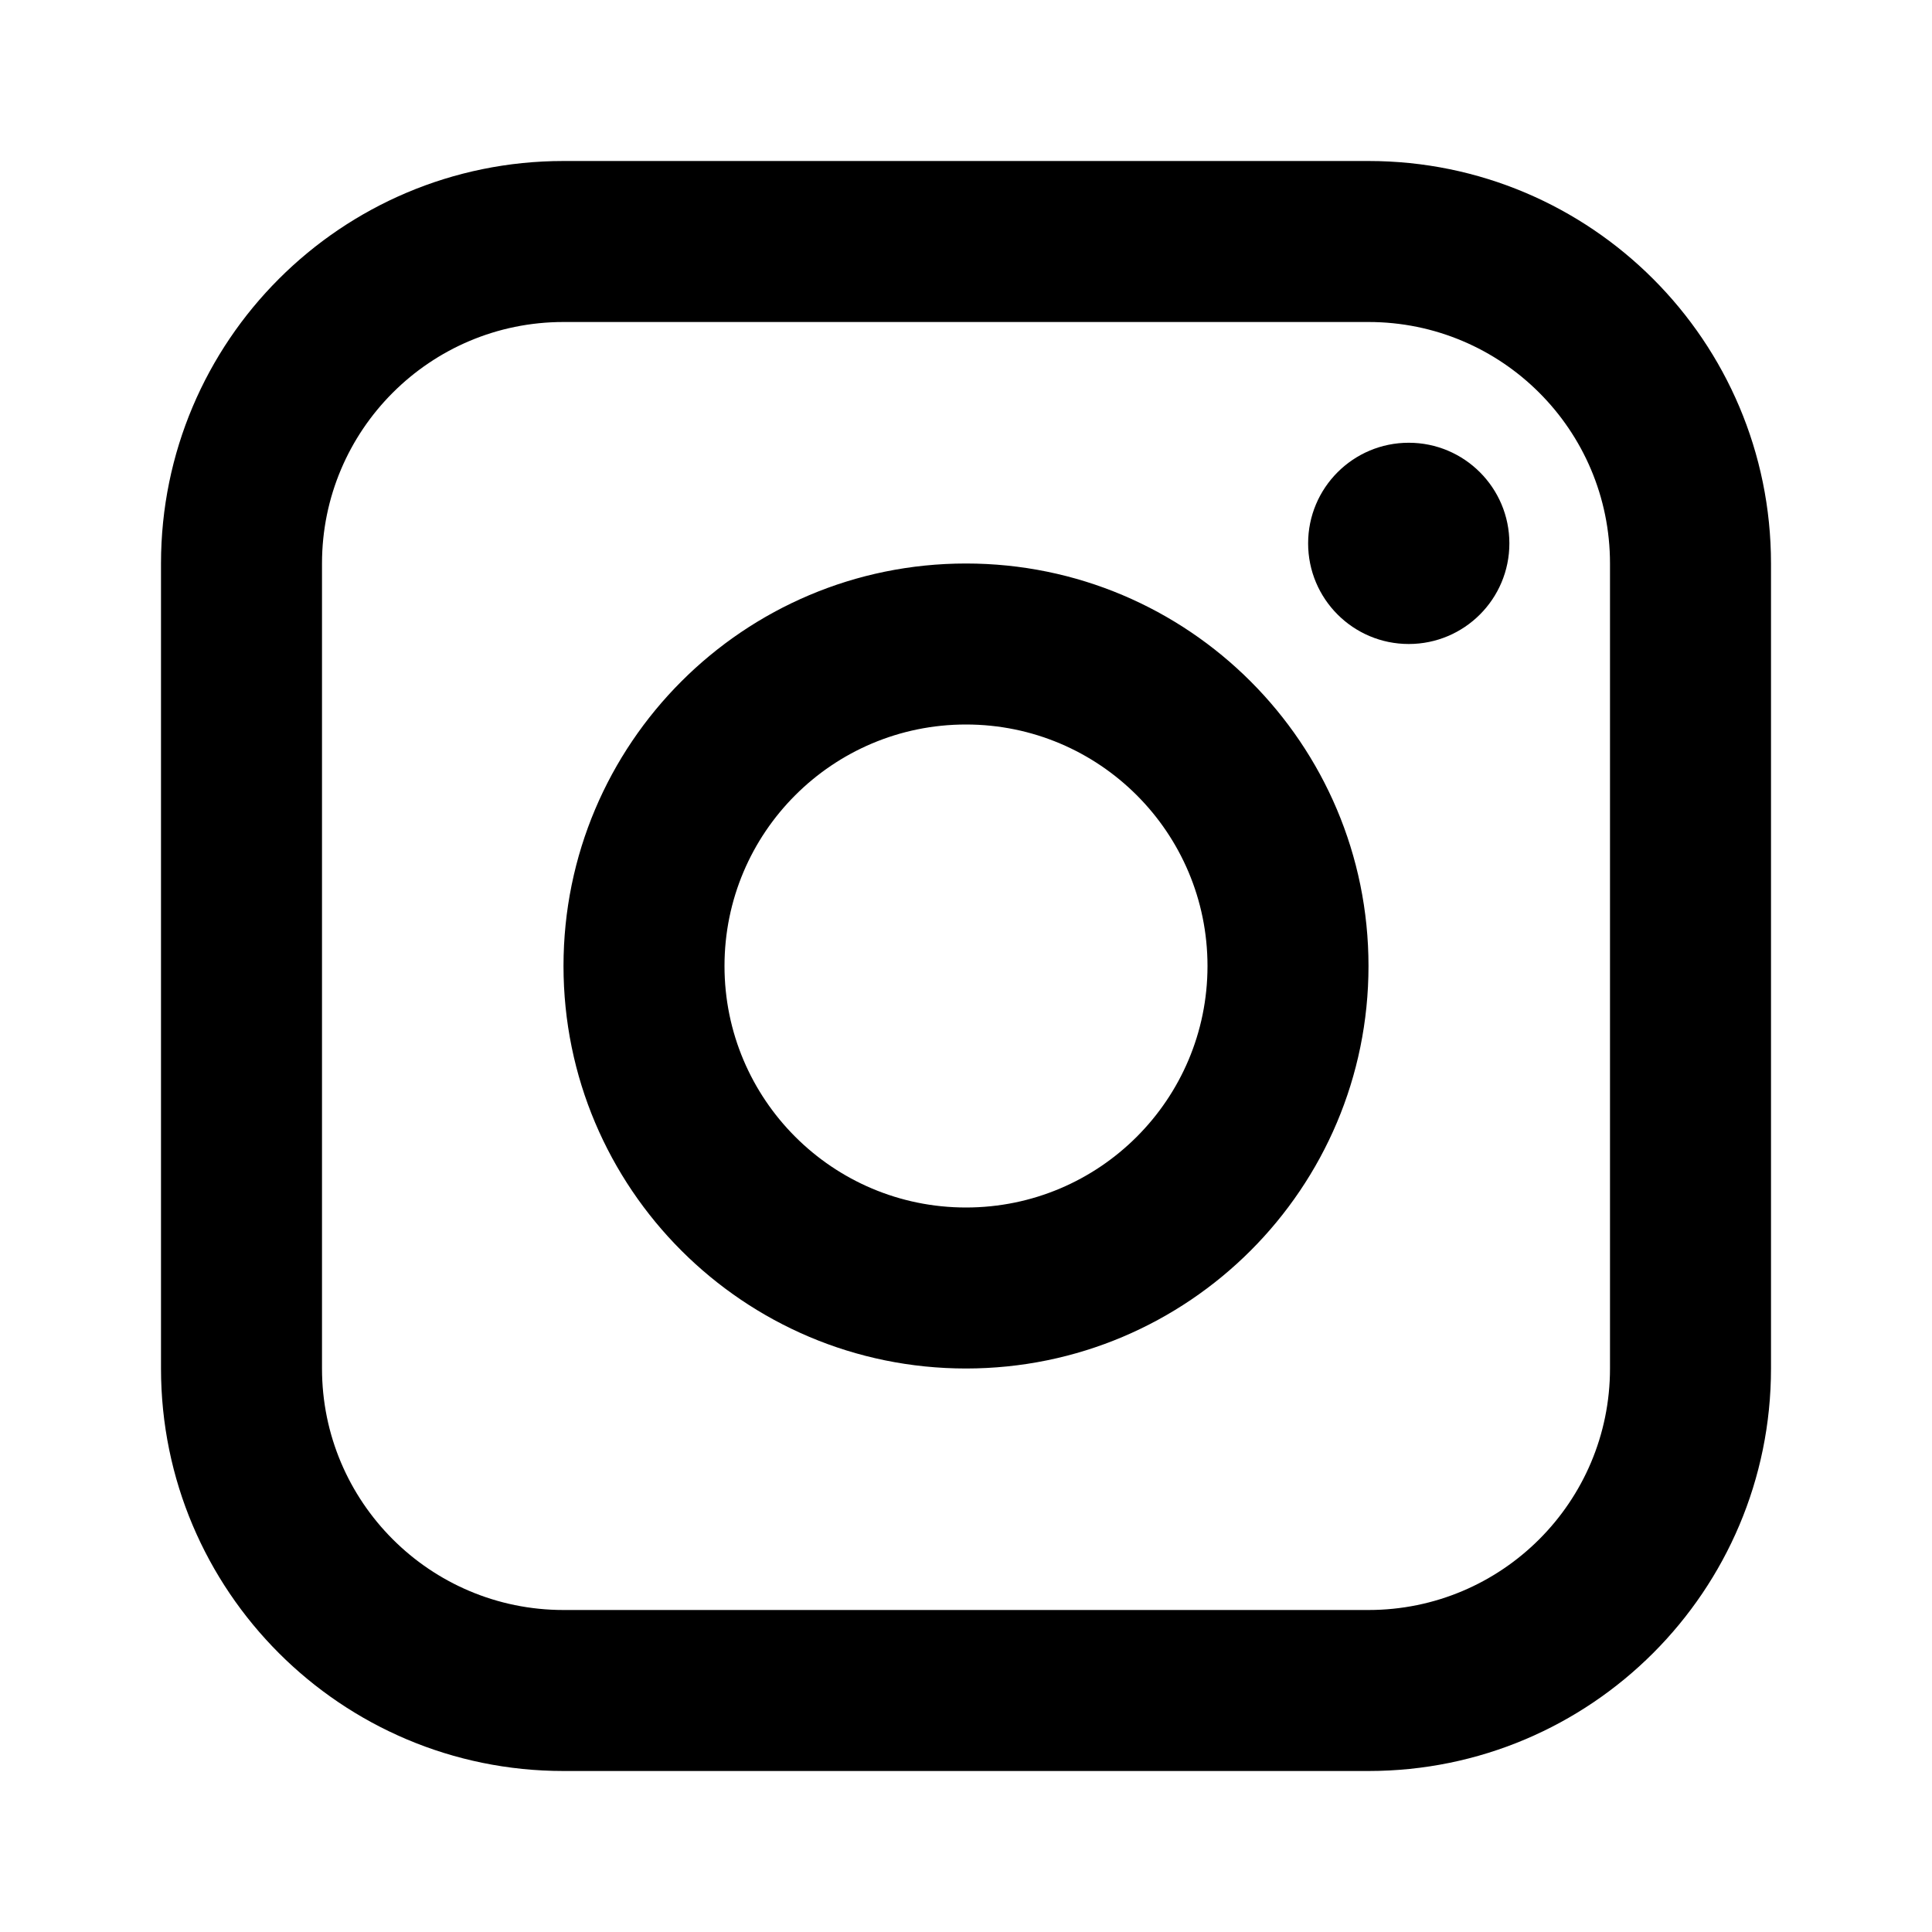
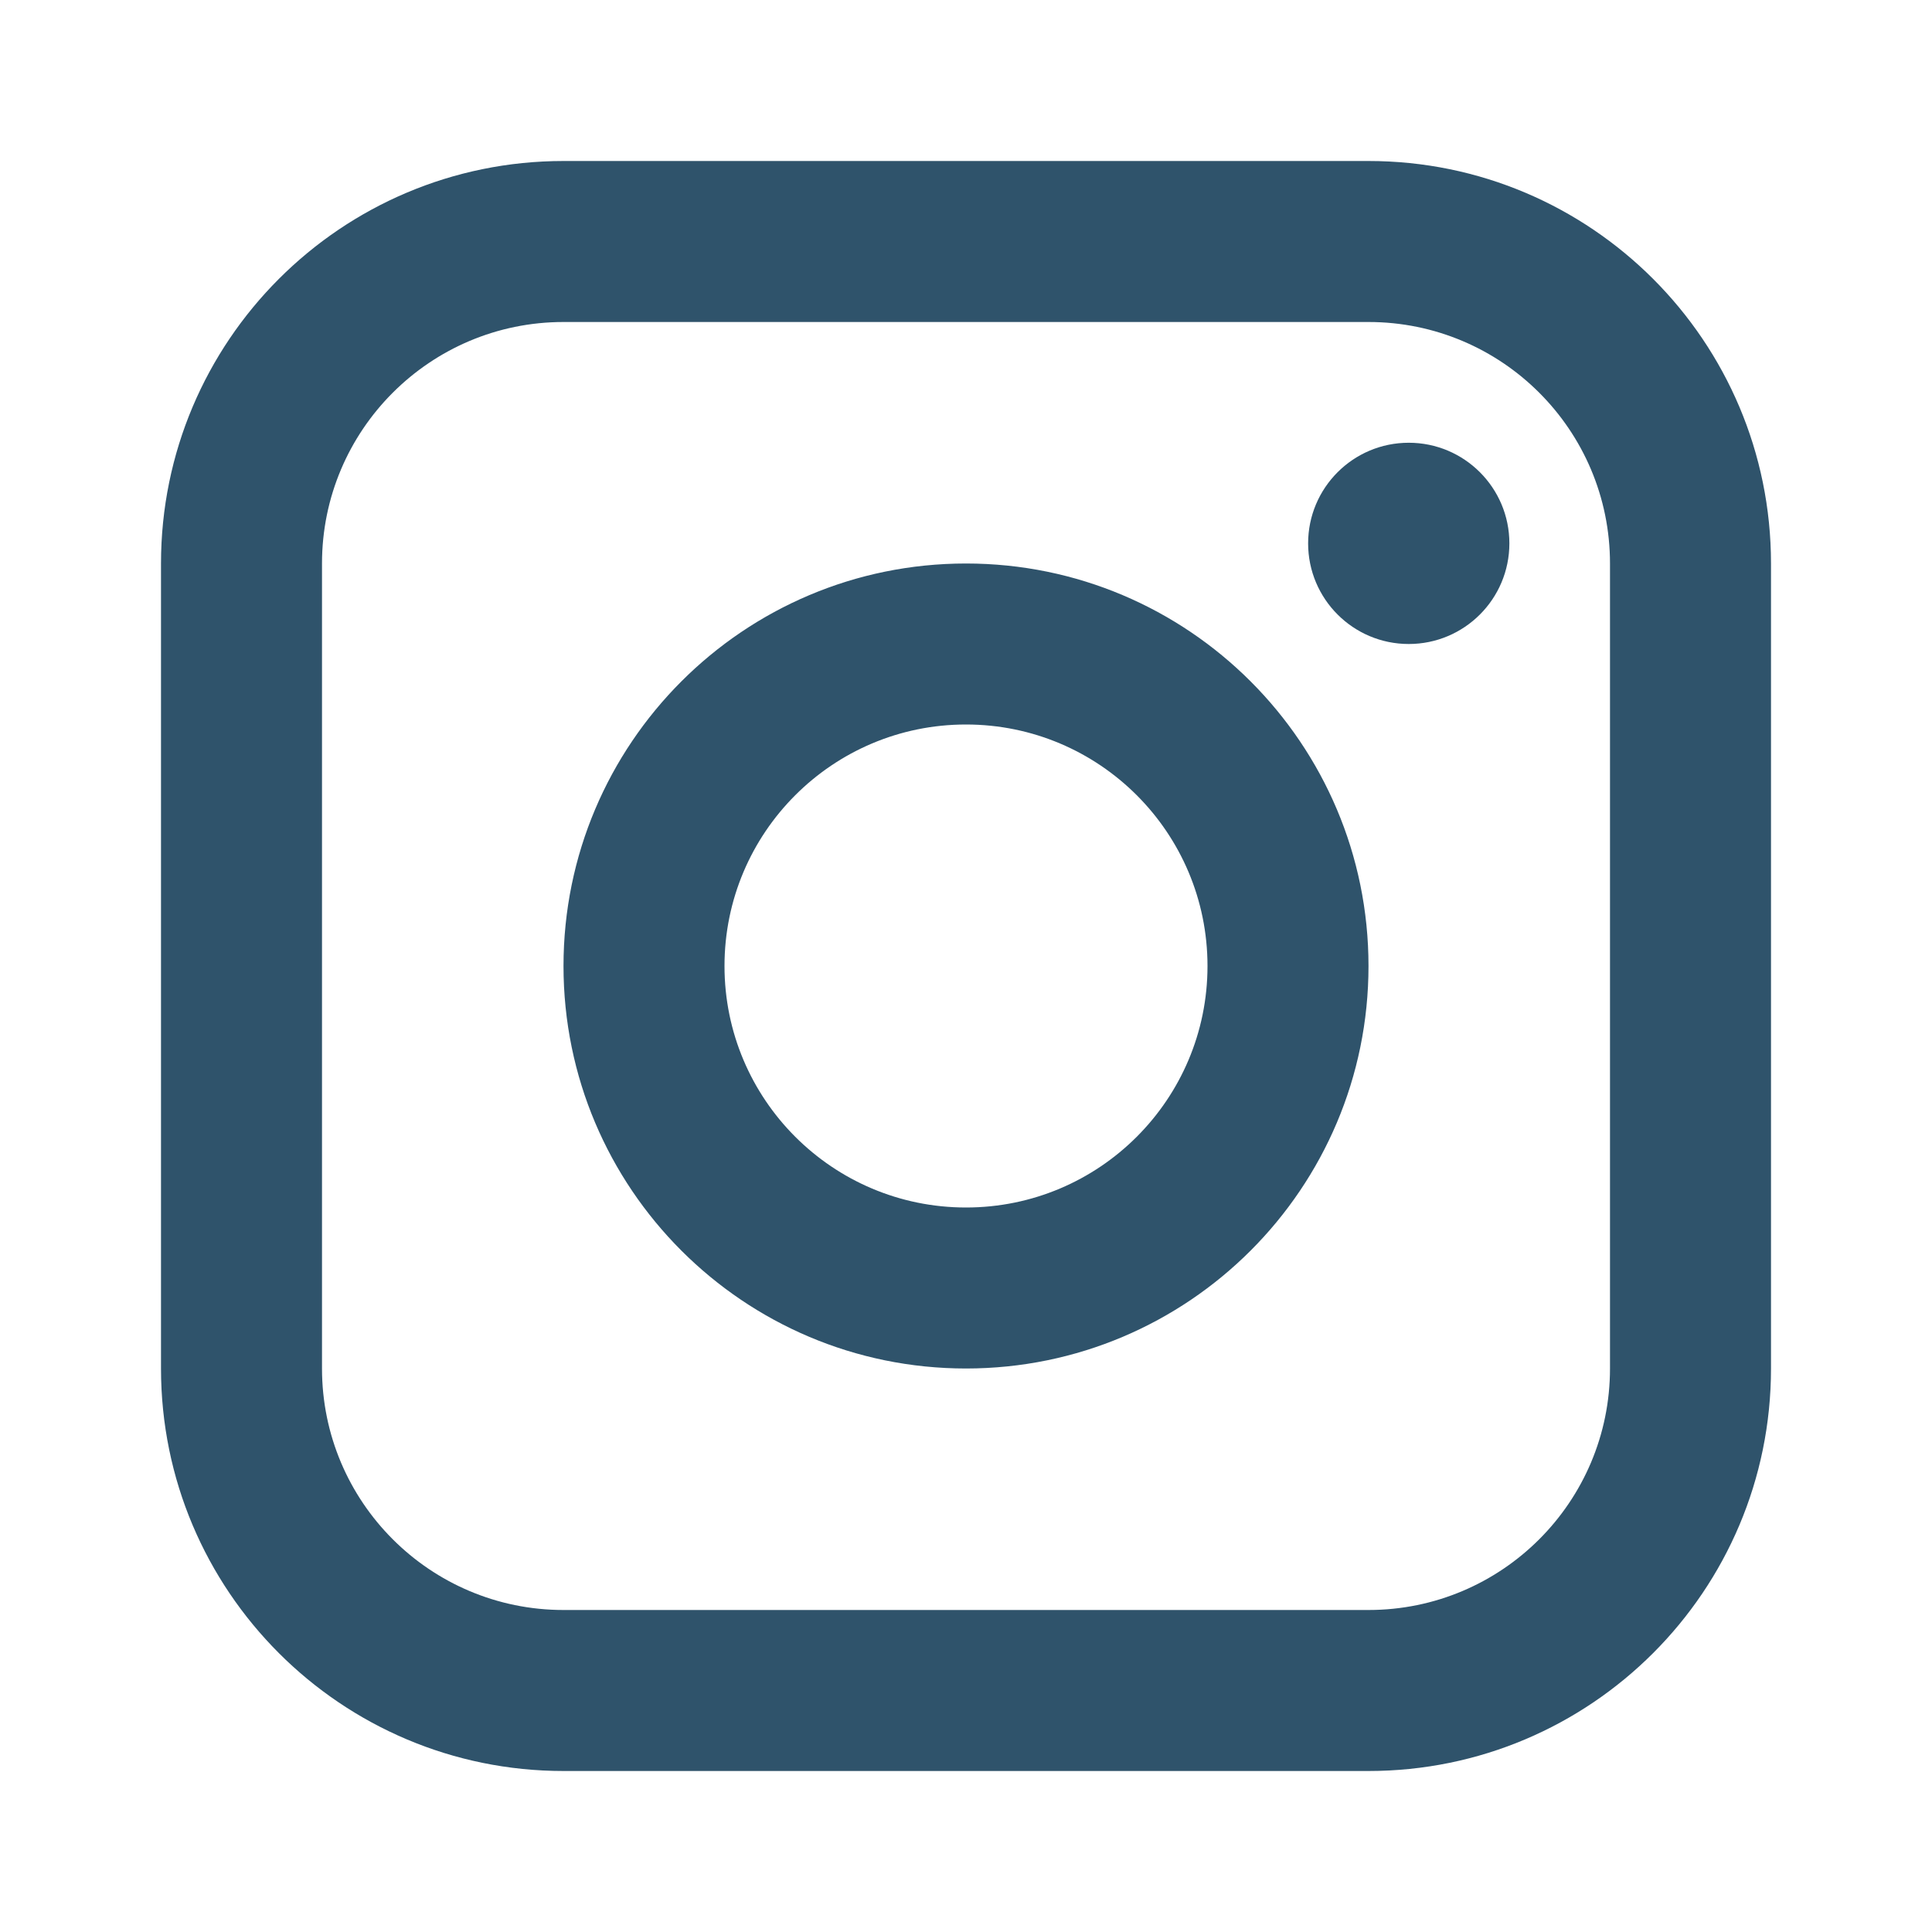
<svg xmlns="http://www.w3.org/2000/svg" viewBox="0 0 24 24" role="img" aria-label="Instagram">
-   <path d="M7 2h10a5 5 0 0 1 5 5v10a5 5 0 0 1-5 5H7a5 5 0 0 1-5-5V7a5 5 0 0 1 5-5zm0 2a3 3 0 0 0-3 3v10a3 3 0 0 0 3 3h10a3 3 0 0 0 3-3V7a3 3 0 0 0-3-3H7zm10.5 1.5a1.25 1.25 0 1 1 0 2.5 1.25 1.25 0 0 1 0-2.5zM12 7a5 5 0 1 1 0 10 5 5 0 0 1 0-10zm0 2a3 3 0 1 0 0 6 3 3 0 0 0 0-6z" />
+   <path fill="#2f536b" d="M7 2h10a5 5 0 0 1 5 5v10a5 5 0 0 1-5 5H7a5 5 0 0 1-5-5V7a5 5 0 0 1 5-5zm0 2a3 3 0 0 0-3 3v10a3 3 0 0 0 3 3h10a3 3 0 0 0 3-3V7a3 3 0 0 0-3-3H7zm10.5 1.5a1.25 1.25 0 1 1 0 2.5 1.25 1.25 0 0 1 0-2.5zM12 7a5 5 0 1 1 0 10 5 5 0 0 1 0-10zm0 2a3 3 0 1 0 0 6 3 3 0 0 0 0-6z" />
</svg>
